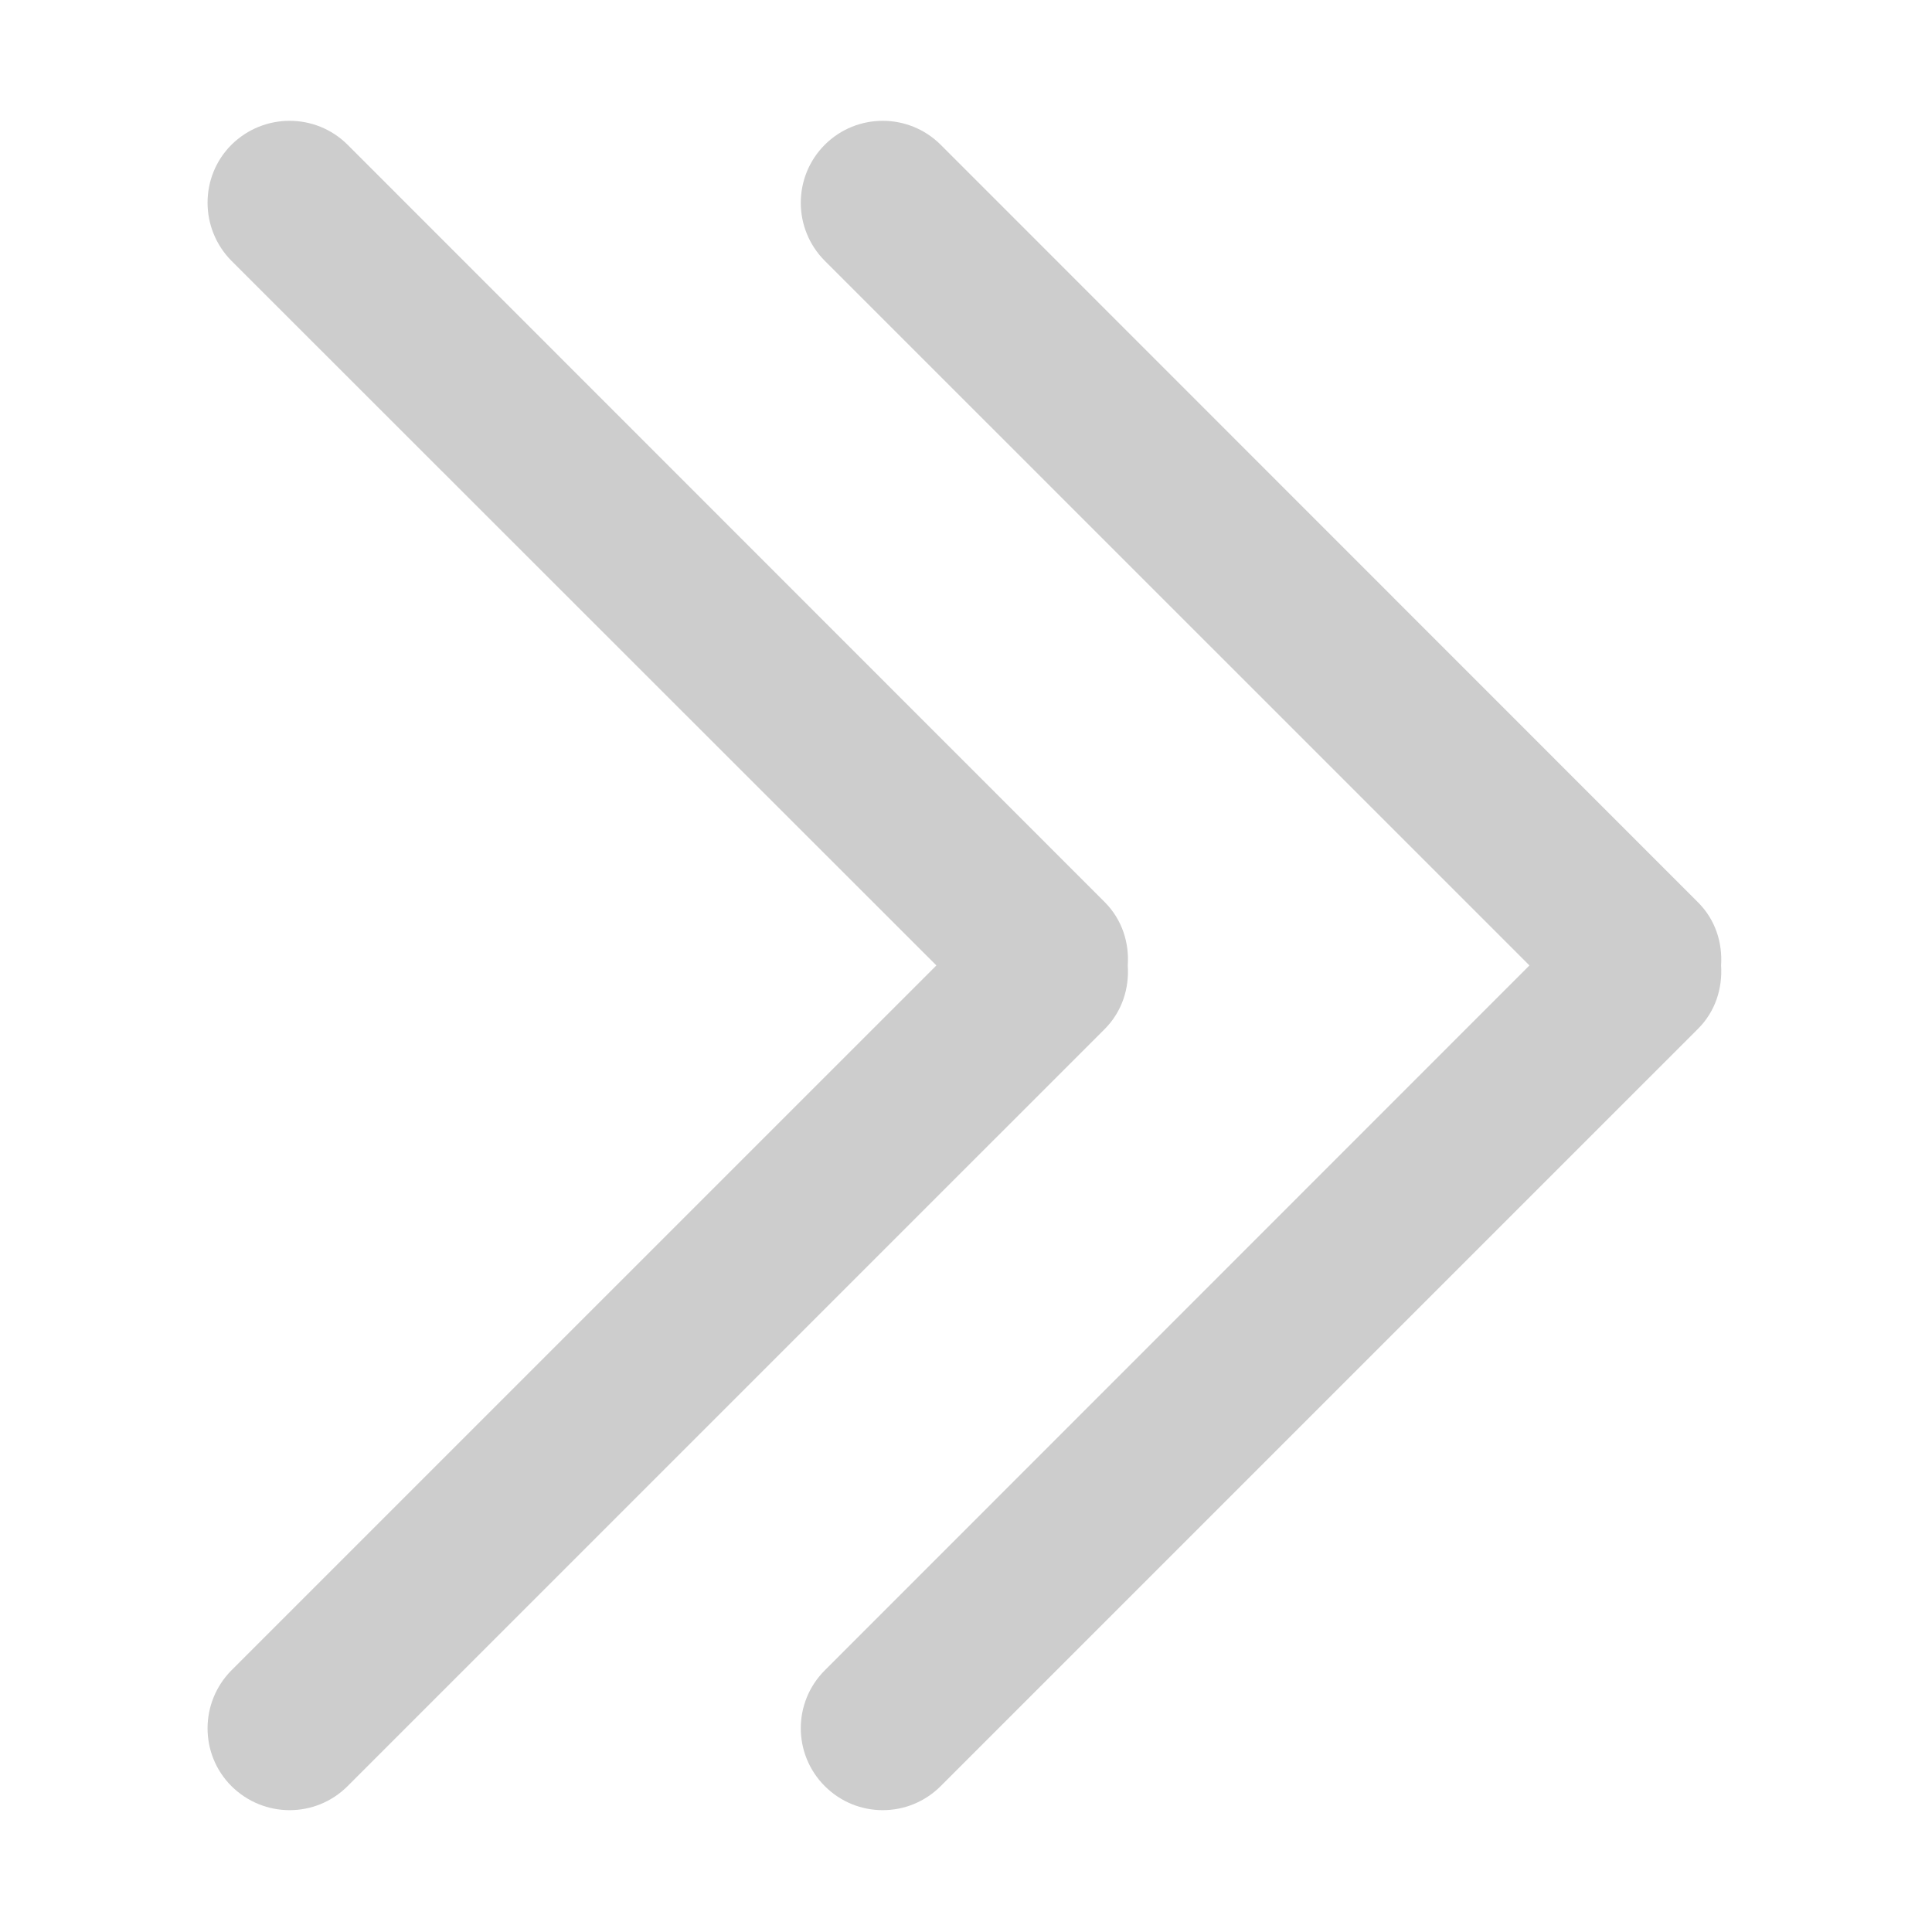
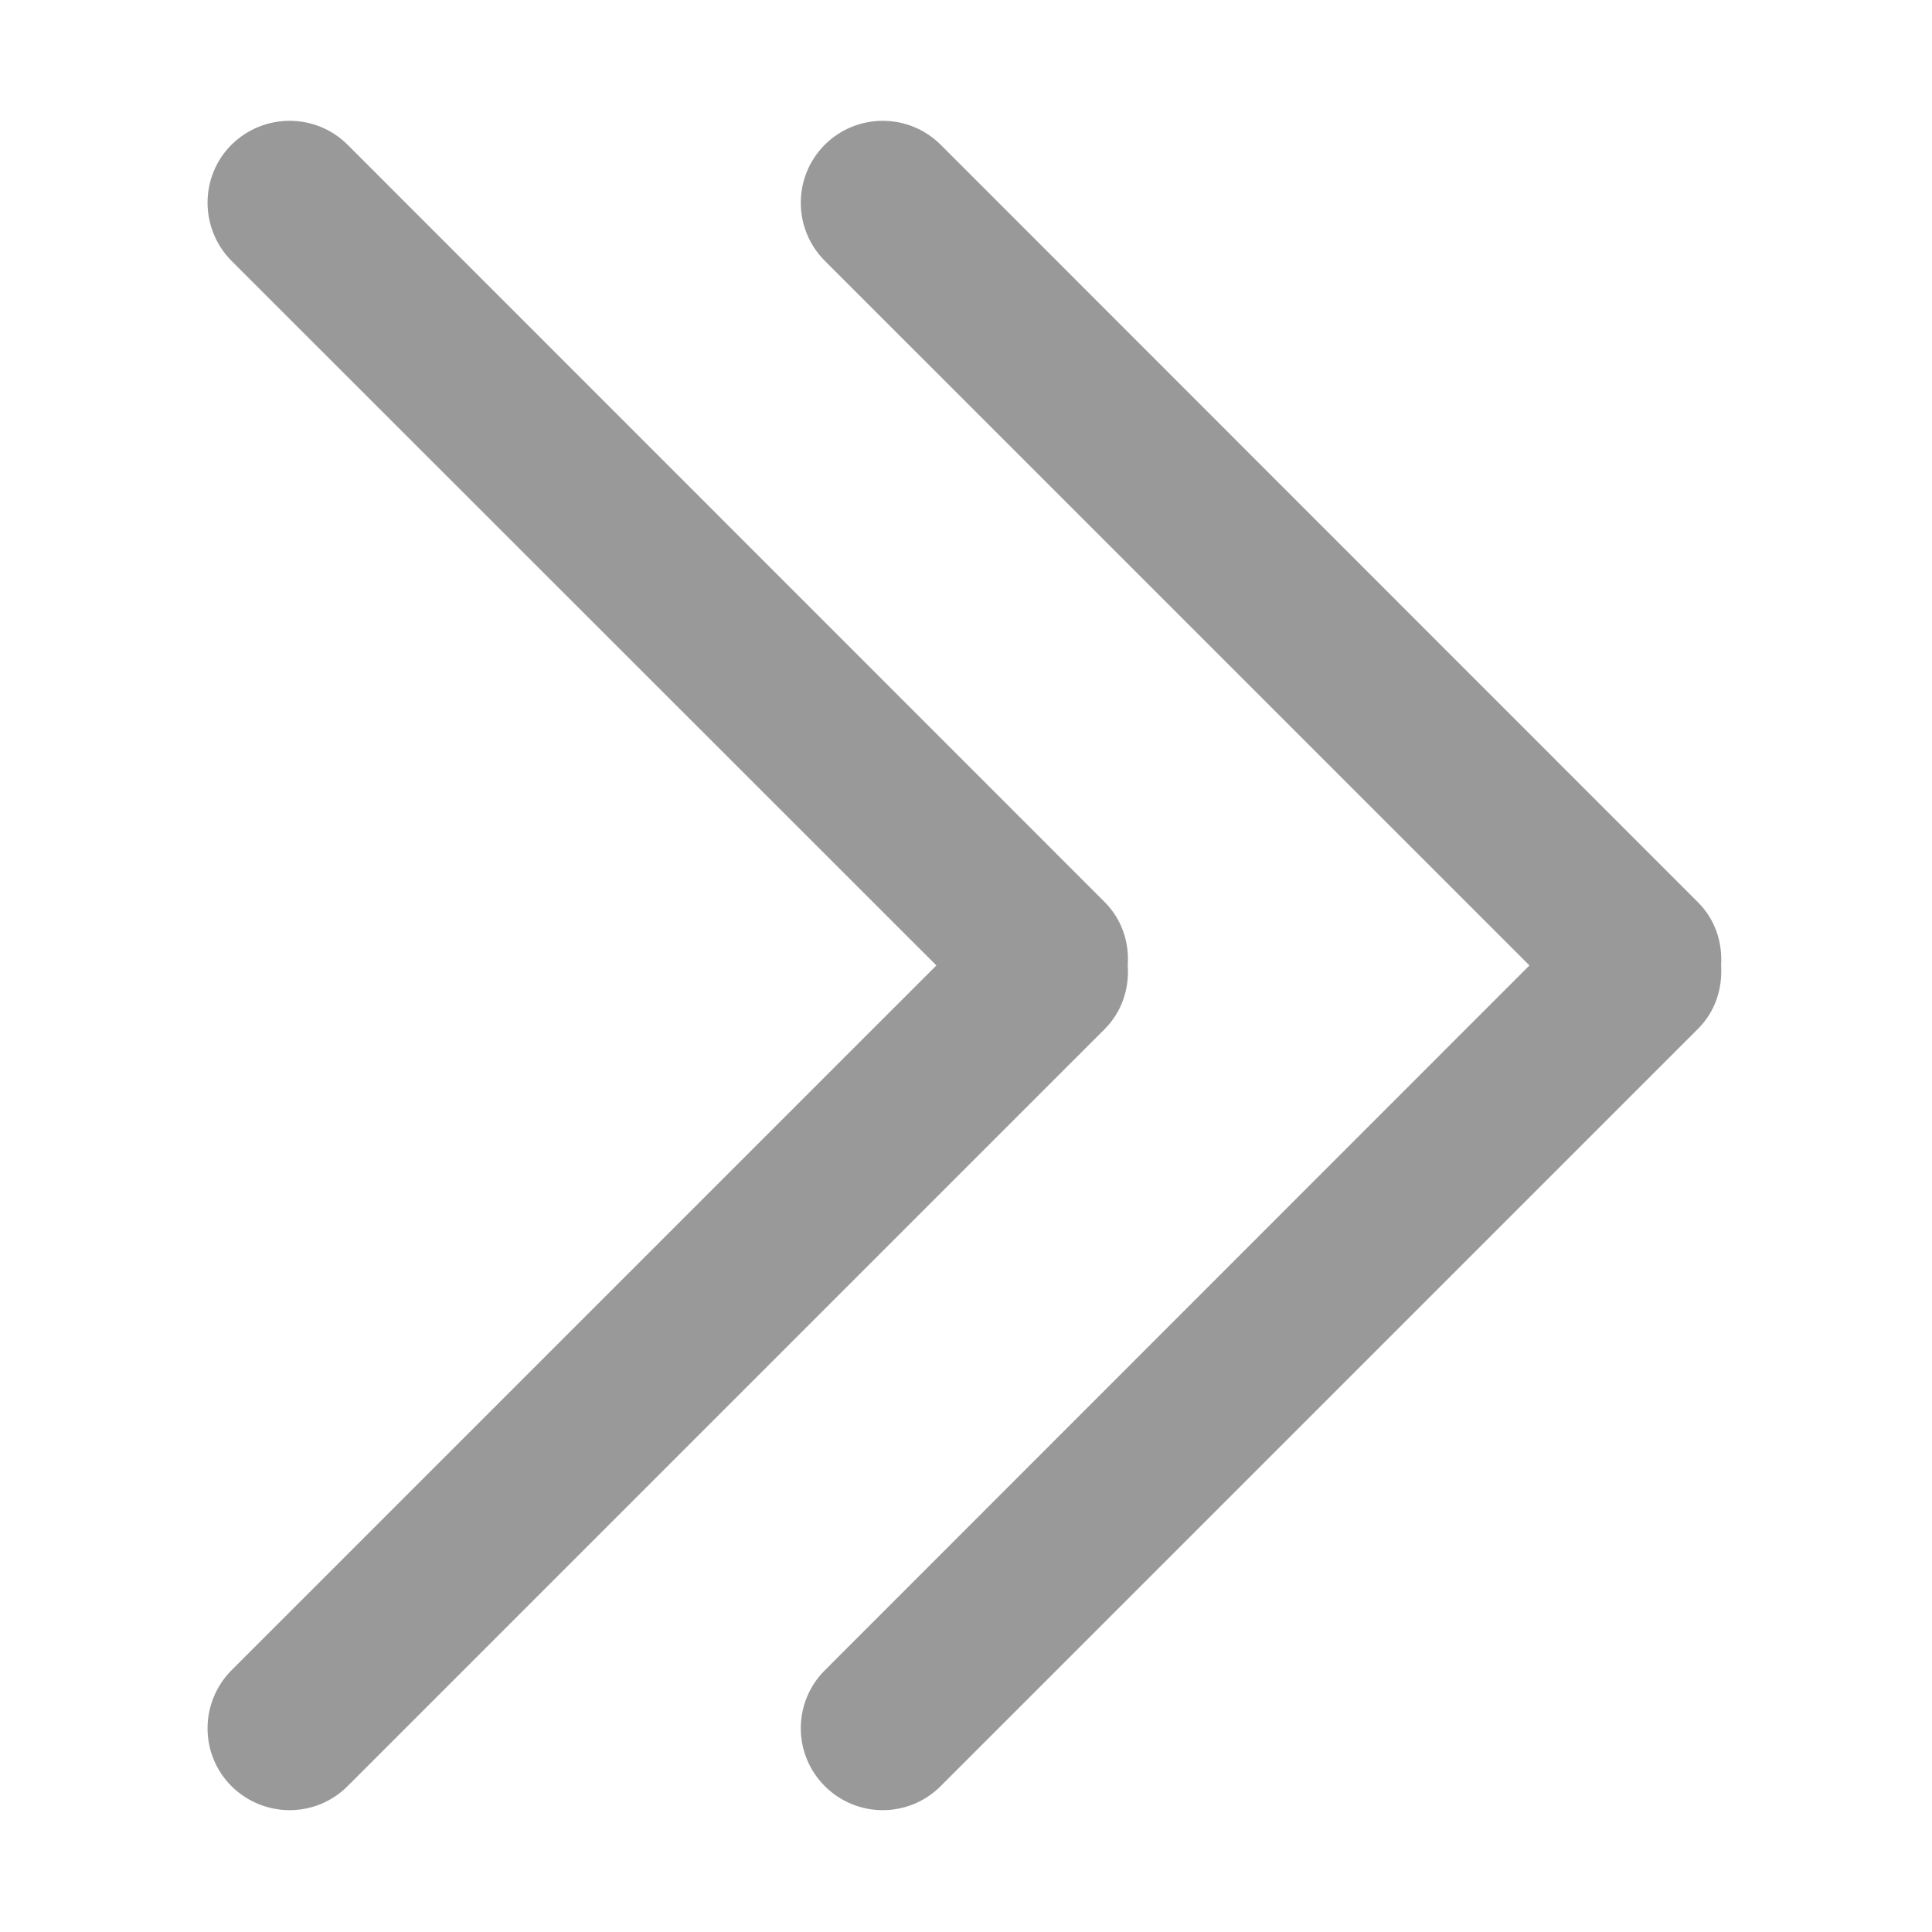
- <svg xmlns="http://www.w3.org/2000/svg" t="1481096086551" class="icon" style="" viewBox="0 0 1024 1024" version="1.1" p-id="2368" width="16" height="16">
+ <svg xmlns="http://www.w3.org/2000/svg" t="1481261562747" class="icon" style="" viewBox="0 0 1024 1024" version="1.1" p-id="2255" width="20" height="20">
  <defs>
    <style type="text/css" />
  </defs>
-   <path d="M899.904 478.178L498.565 76.711c-16.975-16.904-44.421-16.904-61.398 0-16.976 16.975-16.976 44.559 0 61.534l373.472 373.456L437.167 885.3c-16.976 16.976-16.976 44.421 0 61.396 16.976 16.975 44.423 16.975 61.398 0l401.339-401.326c9.338-9.267 13.086-21.573 12.31-33.669C912.989 499.68 909.242 487.442 899.904 478.178zM597.73 511.701c0.85-12.022-2.968-24.261-12.165-33.524L184.224 76.711c-16.975-16.904-44.418-16.904-61.537 0-16.975 16.975-16.833 44.559 0 61.534l373.614 373.456-373.614 373.599c-16.833 16.976-16.975 44.421 0 61.396 17.119 16.975 44.561 16.975 61.537 0l401.342-401.326C594.763 536.104 598.581 523.798 597.73 511.701z" fill="#cdcdcd" p-id="2369" />
+   <path d="M899.904 478.177l-401.339-401.468c-16.975-16.904-44.42-16.904-61.398 0-16.976 16.975-16.976 44.559 0 61.534l373.472 373.456-373.472 373.599c-16.976 16.976-16.976 44.421 0 61.397 16.976 16.975 44.423 16.975 61.398 0l401.339-401.326c9.338-9.267 13.086-21.573 12.31-33.669 0.776-12.021-2.972-24.26-12.31-33.525zM597.73 511.701c0.85-12.022-2.968-24.261-12.165-33.524l-401.342-401.467c-16.975-16.904-44.418-16.904-61.537 0-16.975 16.975-16.833 44.559 0 61.534l373.614 373.456-373.614 373.598c-16.833 16.976-16.976 44.421 0 61.397 17.119 16.975 44.561 16.976 61.537 0l401.342-401.326c9.197-9.266 13.015-21.572 12.165-33.67z" fill="#999999" p-id="2256" />
</svg>
